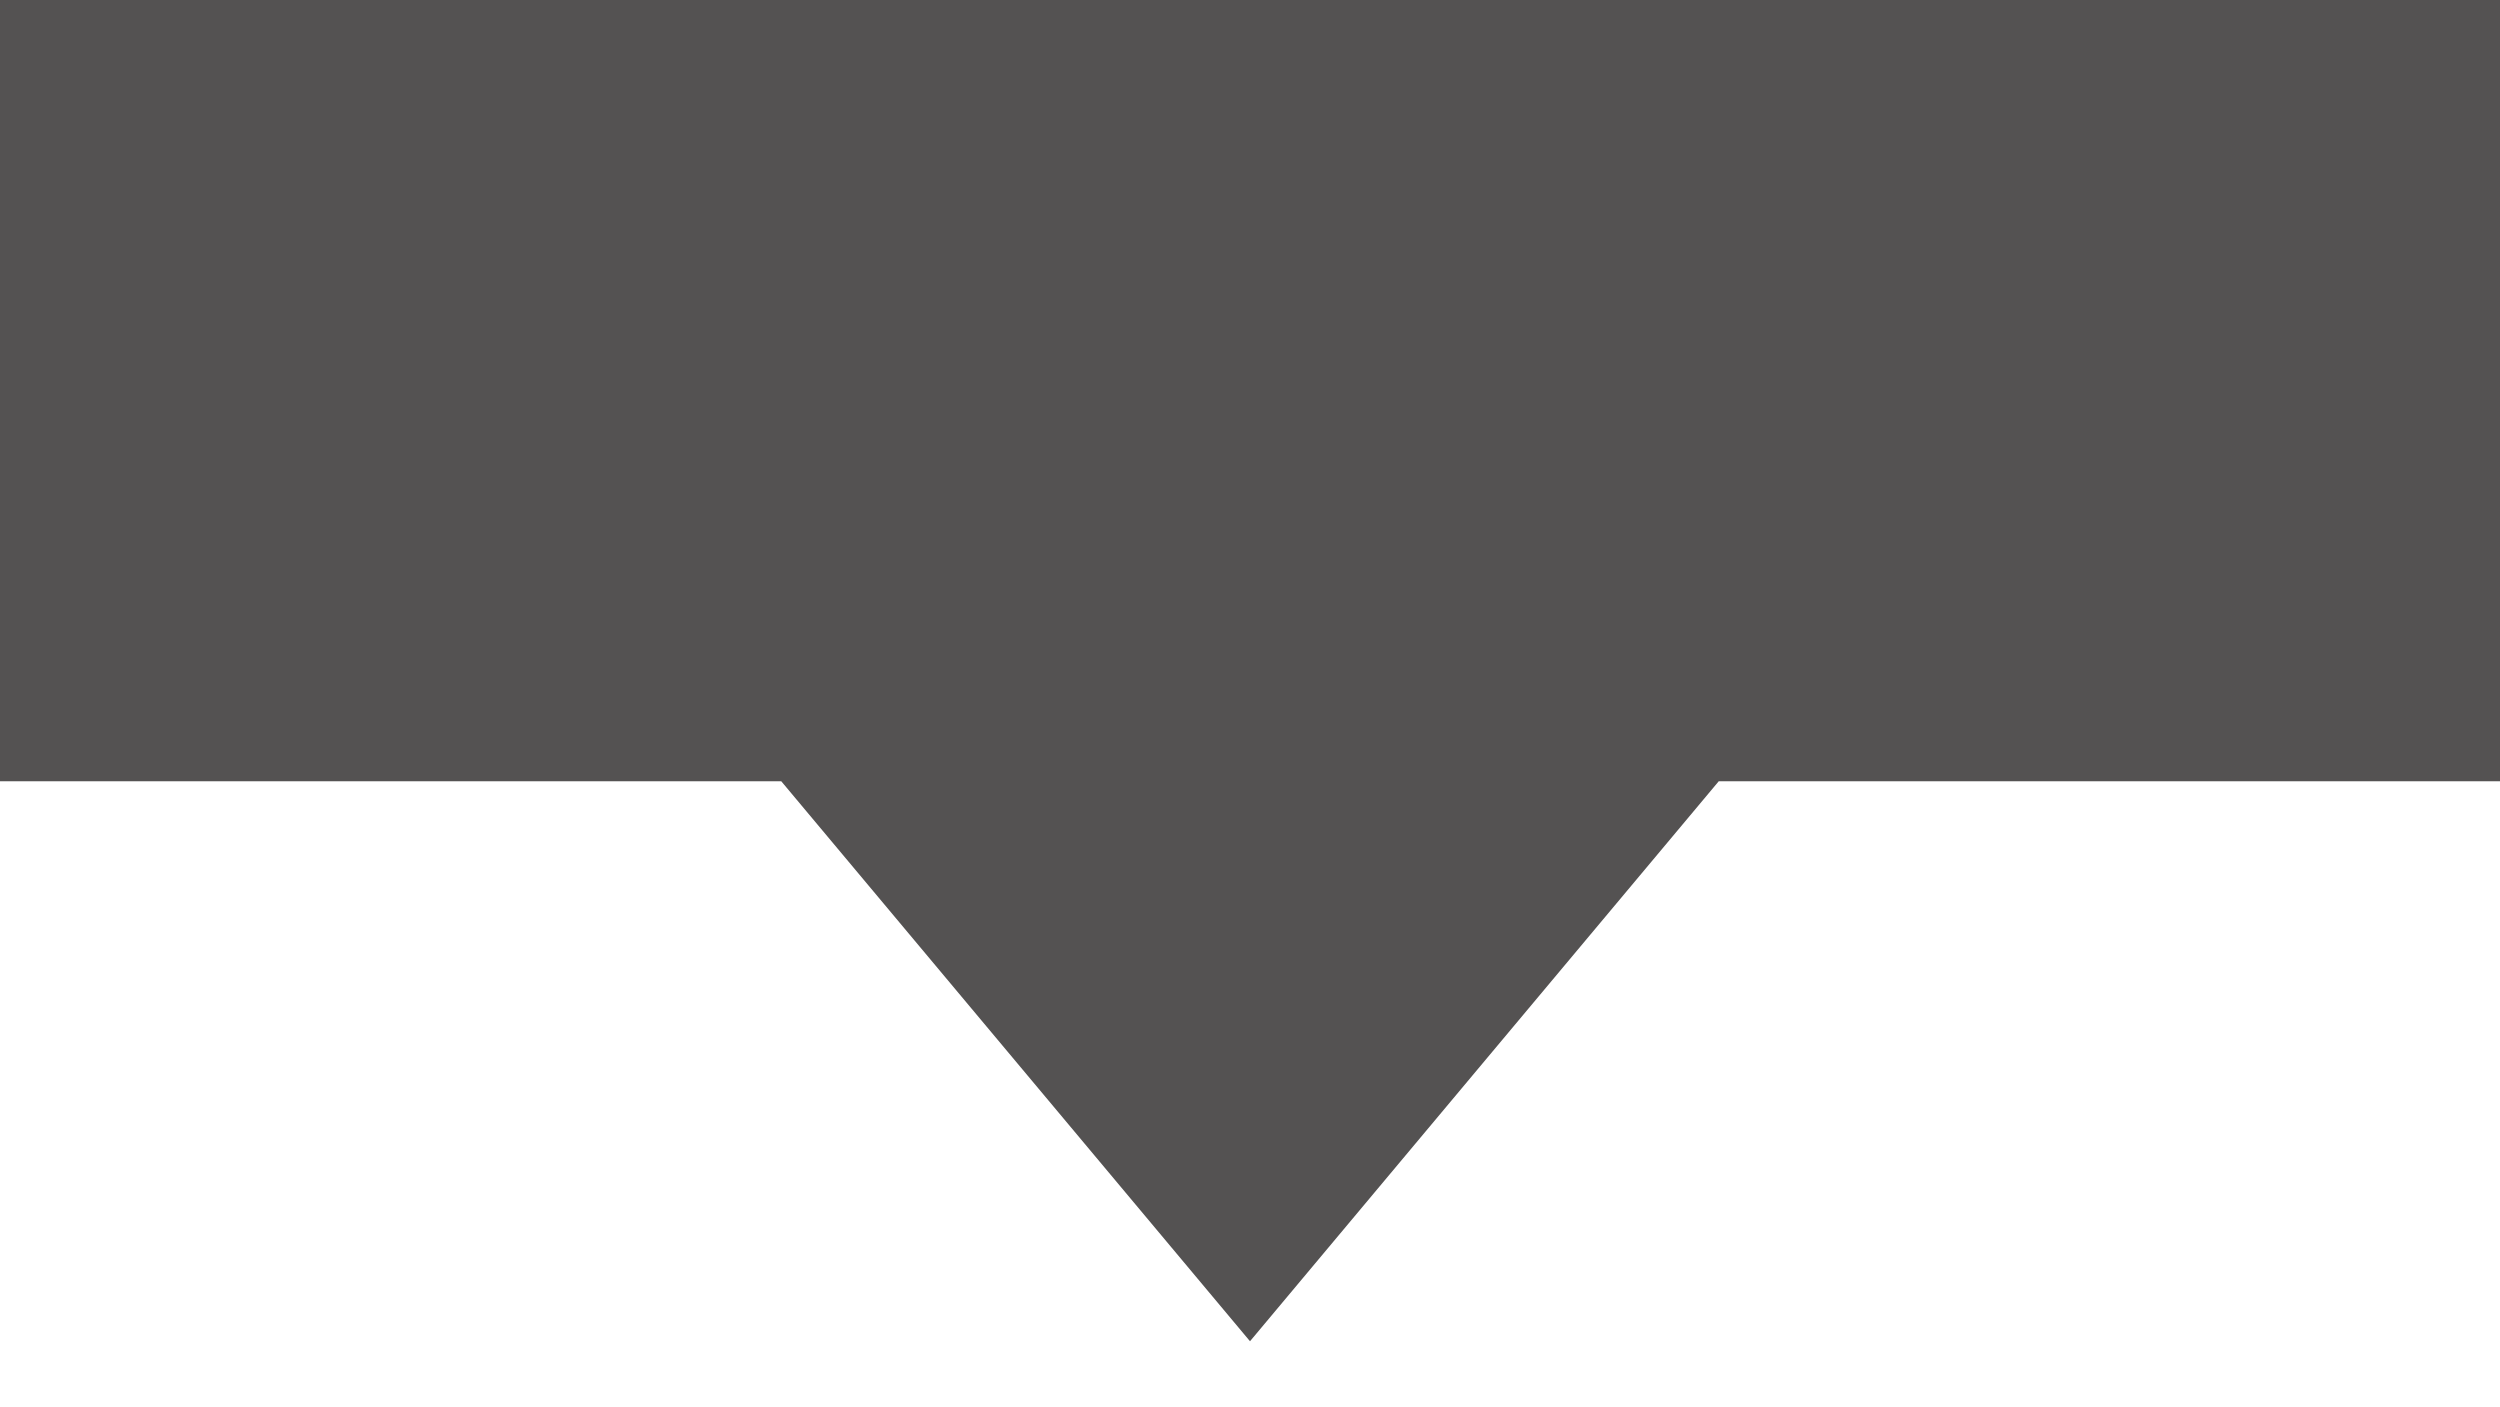
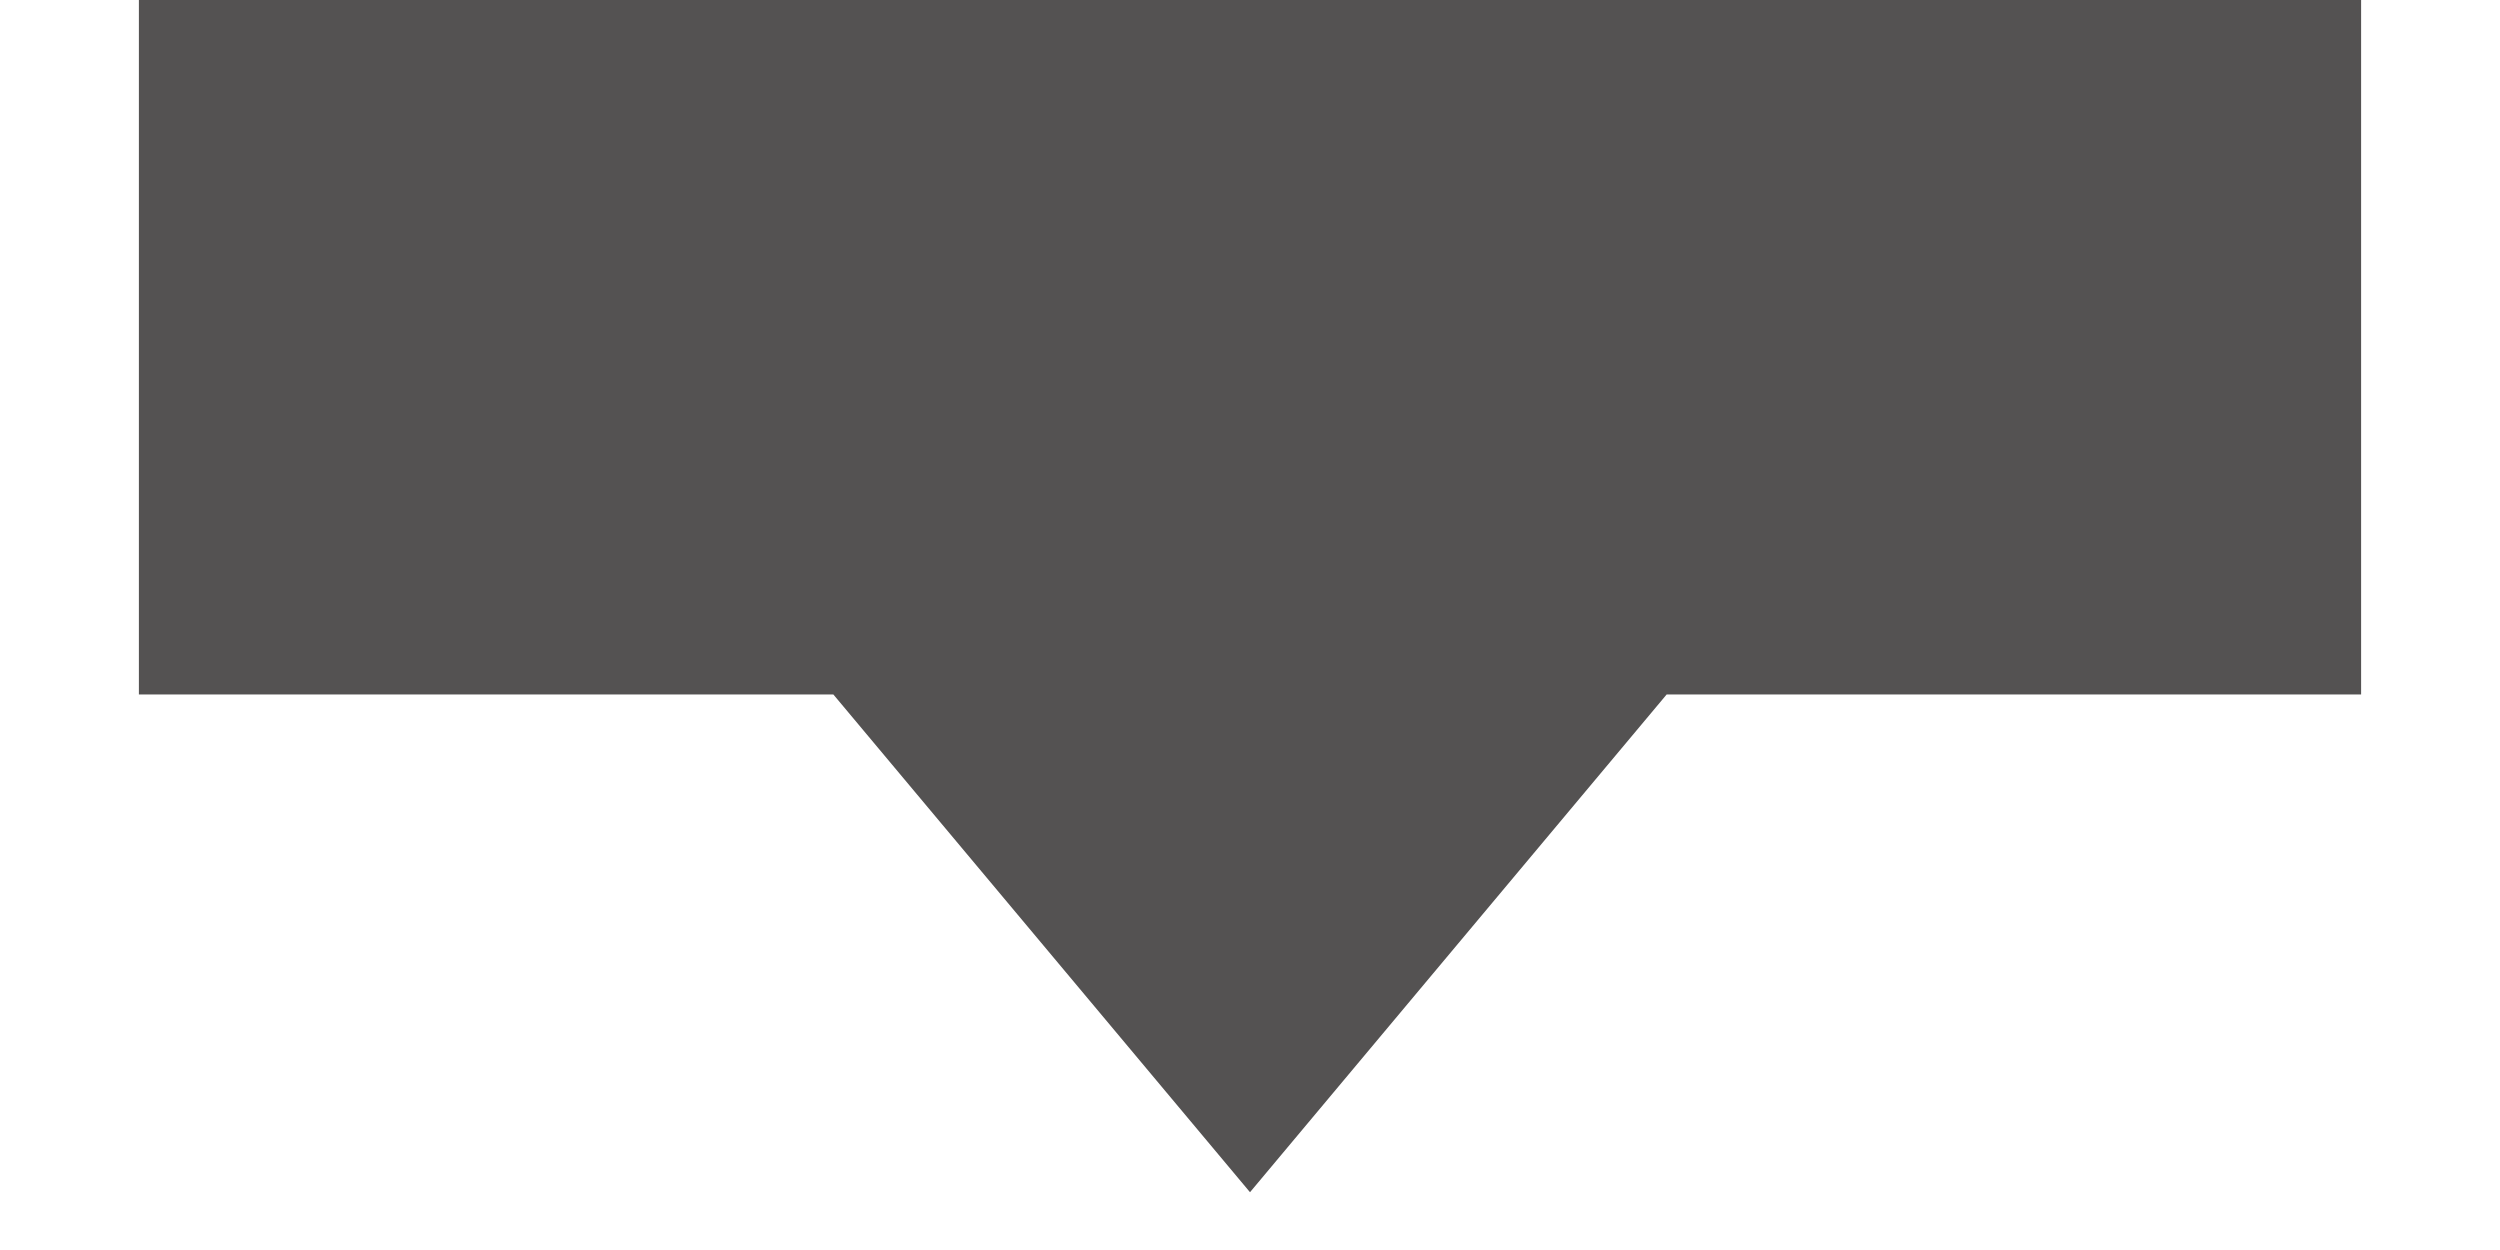
- <svg xmlns="http://www.w3.org/2000/svg" width="16px" height="9px" viewBox="0 0 16 9" version="1.1">
-   <g id="Page-1" stroke="none" stroke-width="1" fill="none" fill-rule="evenodd">
-     <path d="M8,8.584 L11,5 L5,5 L8,8.584 Z M0,0 L16,0 L16,5 L0,5 Z" id="slider-thumb" fill="#545252" />
-   </g>
+ <svg xmlns="http://www.w3.org/2000/svg" width="24px" height="12px" viewBox="0 0 16 9" version="1.1">
+   <path d="M8,8.584 L11,5 L5,5 L8,8.584 Z M0,0 L16,0 L16,5 L0,5 Z" id="slider-thumb" fill="#545252" />
</svg>
